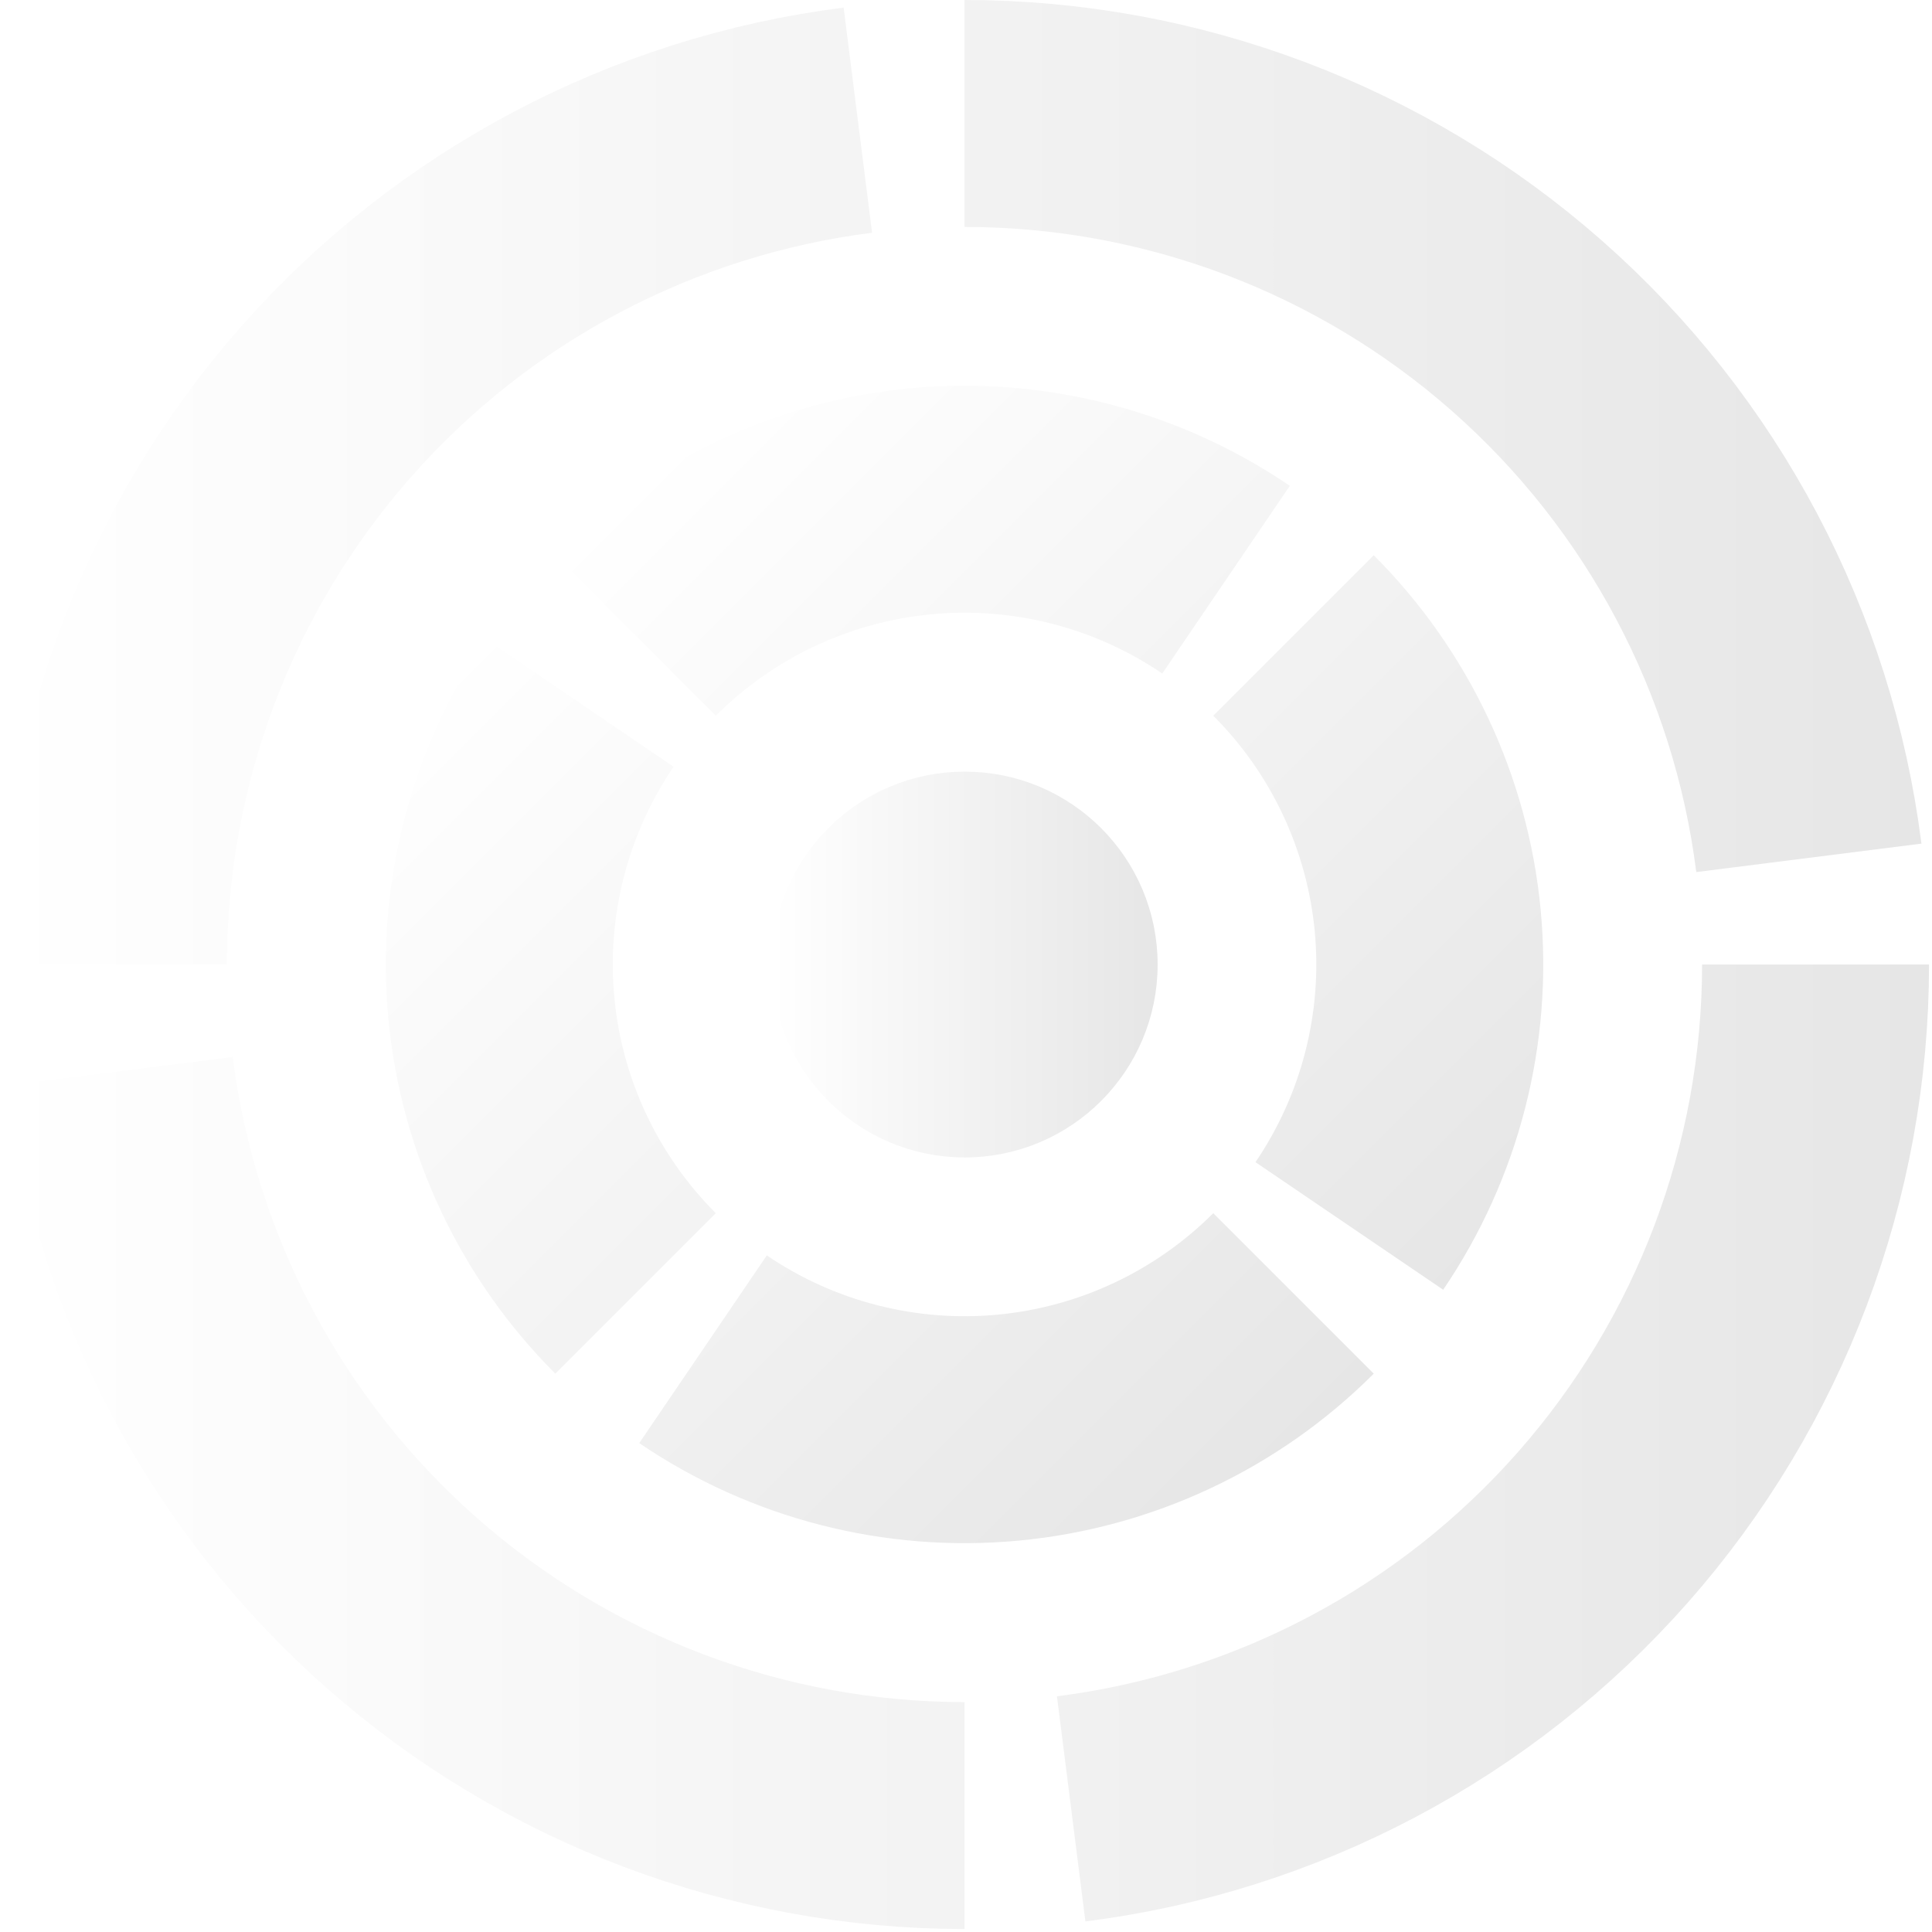
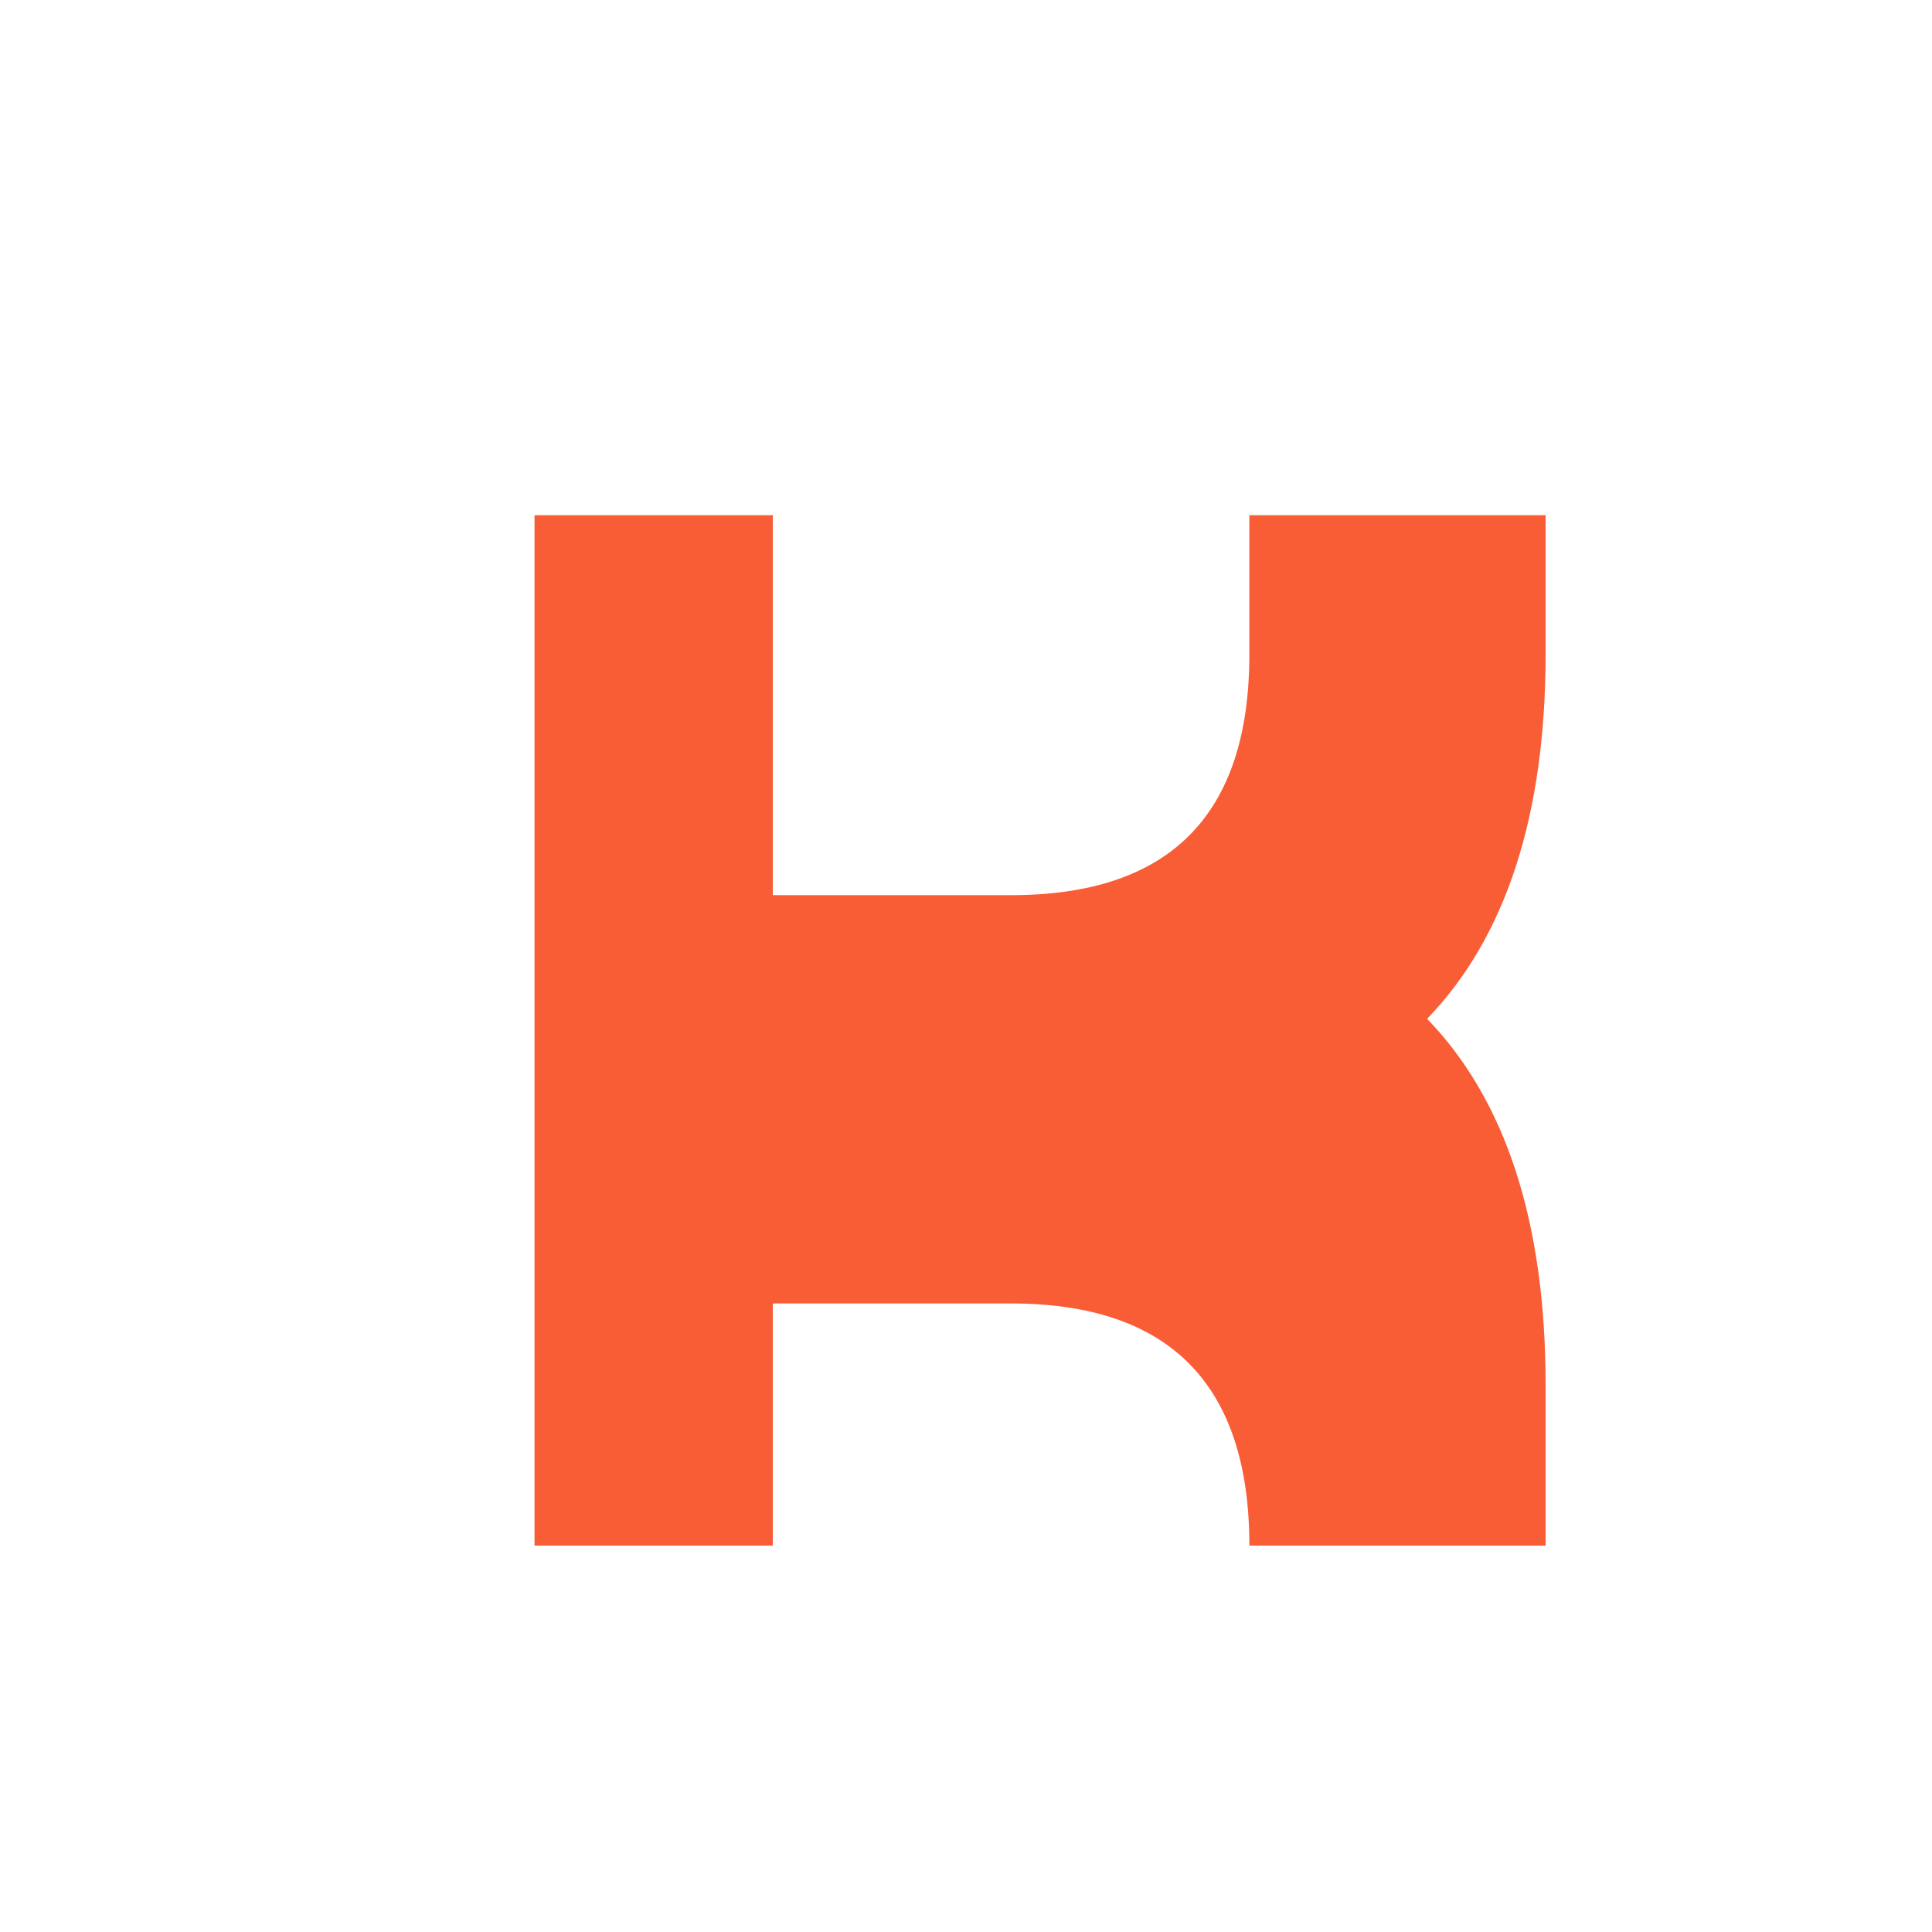
- <svg xmlns="http://www.w3.org/2000/svg" width="181" height="181" viewBox="0 0 181 181" fill="none">
-   <path d="M170.091 90.361C170.091 109.776 163.007 128.524 150.168 143.088C137.328 157.651 119.616 167.029 100.354 169.463" stroke="url(#paint0_linear_512_2)" stroke-width="21.261" />
-   <path d="M121.183 121.175C114.011 128.347 104.563 132.793 94.465 133.748C84.368 134.702 74.253 132.106 65.864 126.405" stroke="url(#paint1_linear_512_2)" stroke-width="21.261" />
-   <path d="M90.361 170.091C70.946 170.091 52.198 163.007 37.634 150.168C23.071 137.328 13.693 119.616 11.259 100.354" stroke="url(#paint2_linear_512_2)" stroke-width="21.261" />
-   <path d="M59.543 121.175C52.371 114.003 47.925 104.555 46.971 94.457C46.016 84.36 48.613 74.245 54.314 65.857" stroke="url(#paint3_linear_512_2)" stroke-width="21.261" />
-   <path d="M90.361 10.631C109.776 10.631 128.524 17.715 143.088 30.554C157.651 43.394 167.029 61.106 169.463 80.368" stroke="url(#paint4_linear_512_2)" stroke-width="21.261" />
-   <path d="M121.183 59.536C128.355 66.707 132.801 76.156 133.756 86.254C134.71 96.351 132.113 106.466 126.412 114.854" stroke="url(#paint5_linear_512_2)" stroke-width="21.261" />
-   <path d="M10.631 90.361C10.631 70.946 17.715 52.198 30.554 37.634C43.394 23.071 61.106 13.693 80.368 11.259" stroke="url(#paint6_linear_512_2)" stroke-width="21.261" />
-   <path d="M59.543 59.536C66.715 52.364 76.164 47.917 86.261 46.963C96.359 46.008 106.473 48.605 114.862 54.306" stroke="url(#paint7_linear_512_2)" stroke-width="21.261" />
-   <circle cx="90.381" cy="90.363" r="16.626" fill="url(#paint8_linear_512_2)" stroke="url(#paint9_linear_512_2)" stroke-width="2.892" />
-   <defs>
-     <linearGradient id="paint0_linear_512_2" x1="0" y1="90.361" x2="180.722" y2="90.361" gradientUnits="userSpaceOnUse">
-       <stop stop-color="white" />
-       <stop offset="1" stop-color="#E6E6E6" />
-     </linearGradient>
-     <linearGradient id="paint1_linear_512_2" x1="52.026" y1="52.019" x2="128.7" y2="128.692" gradientUnits="userSpaceOnUse">
-       <stop stop-color="white" />
-       <stop offset="1" stop-color="#E6E6E6" />
-     </linearGradient>
-     <linearGradient id="paint2_linear_512_2" x1="0" y1="90.361" x2="180.722" y2="90.361" gradientUnits="userSpaceOnUse">
-       <stop stop-color="white" />
-       <stop offset="1" stop-color="#E6E6E6" />
-     </linearGradient>
-     <linearGradient id="paint3_linear_512_2" x1="52.026" y1="52.019" x2="128.7" y2="128.692" gradientUnits="userSpaceOnUse">
-       <stop stop-color="white" />
-       <stop offset="1" stop-color="#E6E6E6" />
-     </linearGradient>
-     <linearGradient id="paint4_linear_512_2" x1="0" y1="90.361" x2="180.722" y2="90.361" gradientUnits="userSpaceOnUse">
-       <stop stop-color="white" />
-       <stop offset="1" stop-color="#E6E6E6" />
-     </linearGradient>
-     <linearGradient id="paint5_linear_512_2" x1="52.026" y1="52.019" x2="128.7" y2="128.692" gradientUnits="userSpaceOnUse">
-       <stop stop-color="white" />
-       <stop offset="1" stop-color="#E6E6E6" />
-     </linearGradient>
-     <linearGradient id="paint6_linear_512_2" x1="0" y1="90.361" x2="180.722" y2="90.361" gradientUnits="userSpaceOnUse">
-       <stop stop-color="white" />
-       <stop offset="1" stop-color="#E6E6E6" />
-     </linearGradient>
-     <linearGradient id="paint7_linear_512_2" x1="52.026" y1="52.019" x2="128.7" y2="128.692" gradientUnits="userSpaceOnUse">
-       <stop stop-color="white" />
-       <stop offset="1" stop-color="#E6E6E6" />
-     </linearGradient>
-     <linearGradient id="paint8_linear_512_2" x1="72.309" y1="90.363" x2="108.453" y2="90.363" gradientUnits="userSpaceOnUse">
-       <stop stop-color="white" />
-       <stop offset="1" stop-color="#E6E6E6" />
-     </linearGradient>
-     <linearGradient id="paint9_linear_512_2" x1="72.309" y1="90.363" x2="108.453" y2="90.363" gradientUnits="userSpaceOnUse">
-       <stop stop-color="white" />
-       <stop offset="1" stop-color="#E6E6E6" />
-     </linearGradient>
-   </defs>
+ <svg xmlns="http://www.w3.org/2000/svg" width="150" height="150" viewBox="0 0 150 150" fill="none">
+   <path d="M120 120H97C97 107.5 90.8 101.2 78.5 101.2H60V120H41.5V40H60V69.5H78.5C90.8 69.5 97 63.3 97 50.8V40H120V50.8C120 63.3 116.9 72.8 110.8 79.1C116.9 85.4 120 94.9 120 107.5V120Z" fill="#F95D36" />
</svg>
